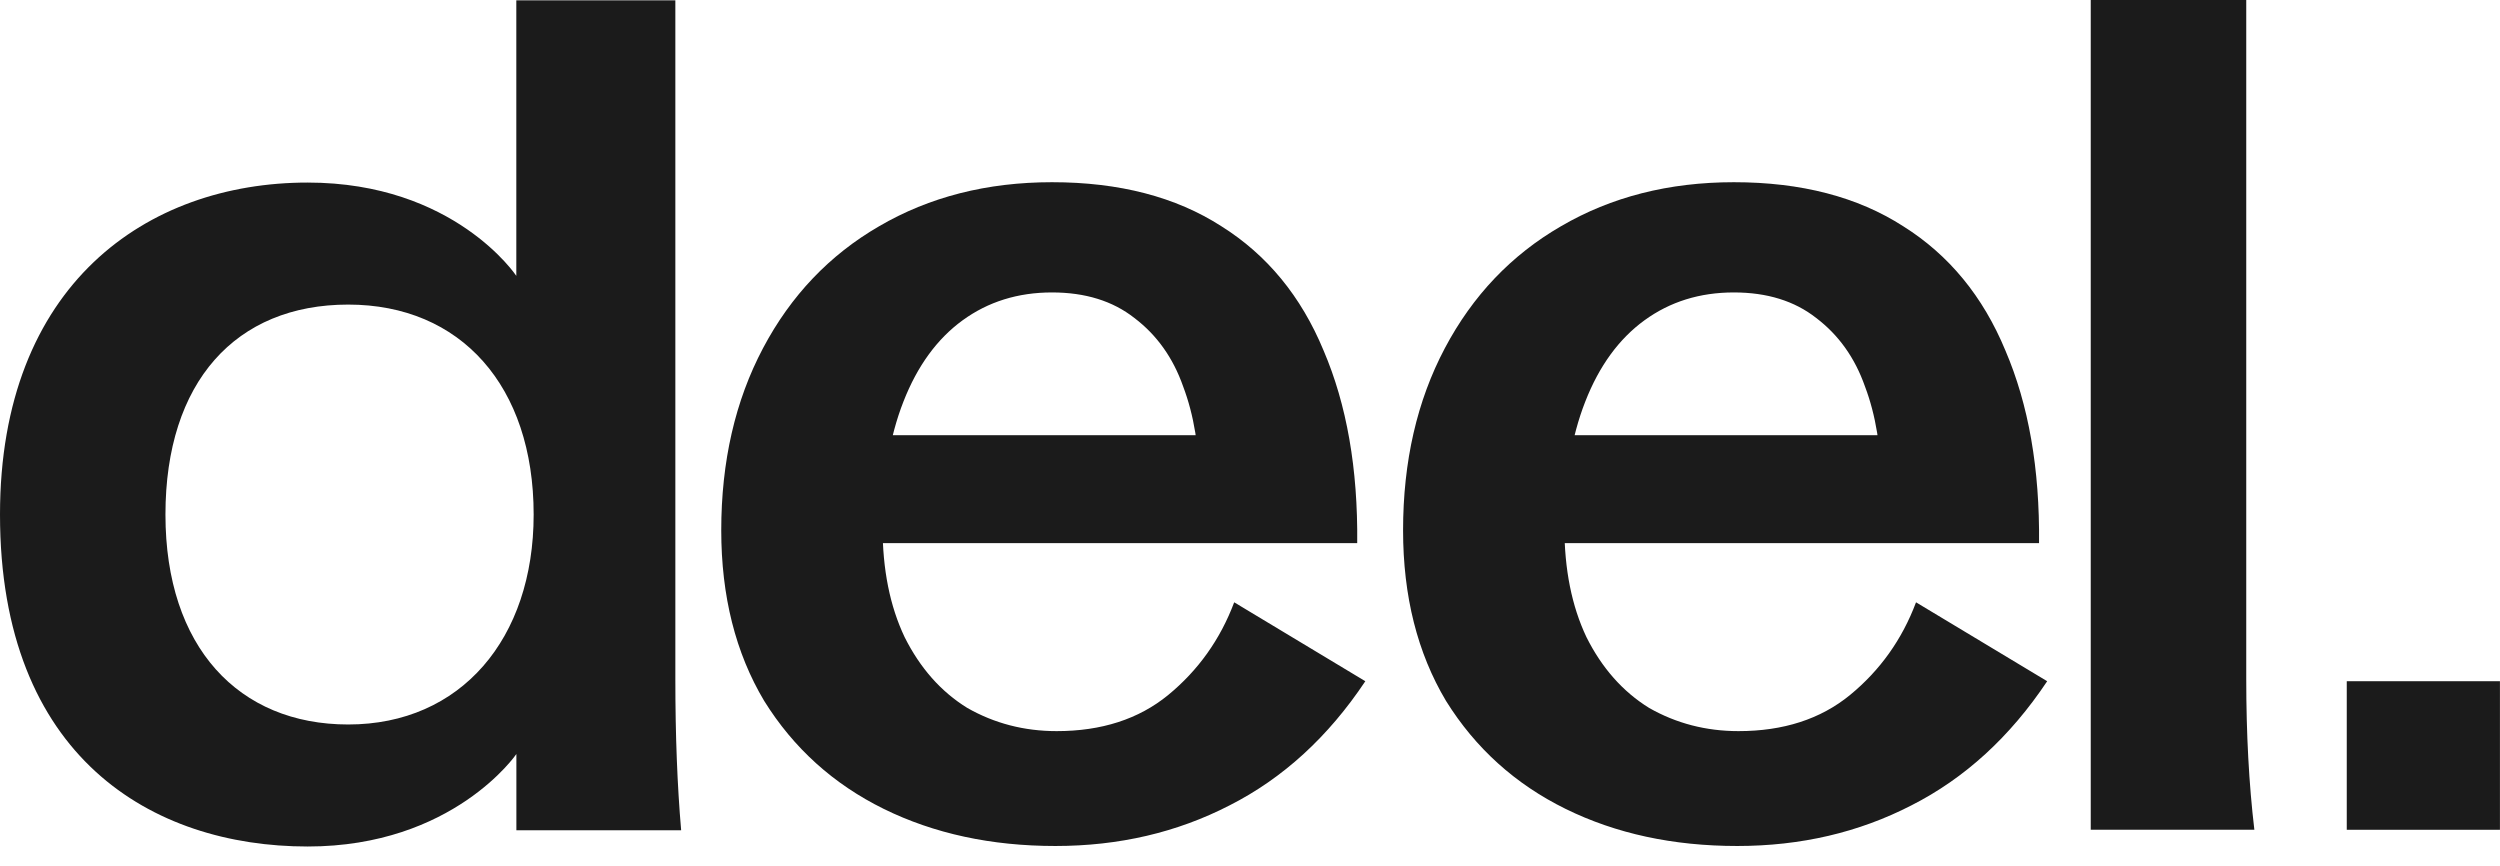
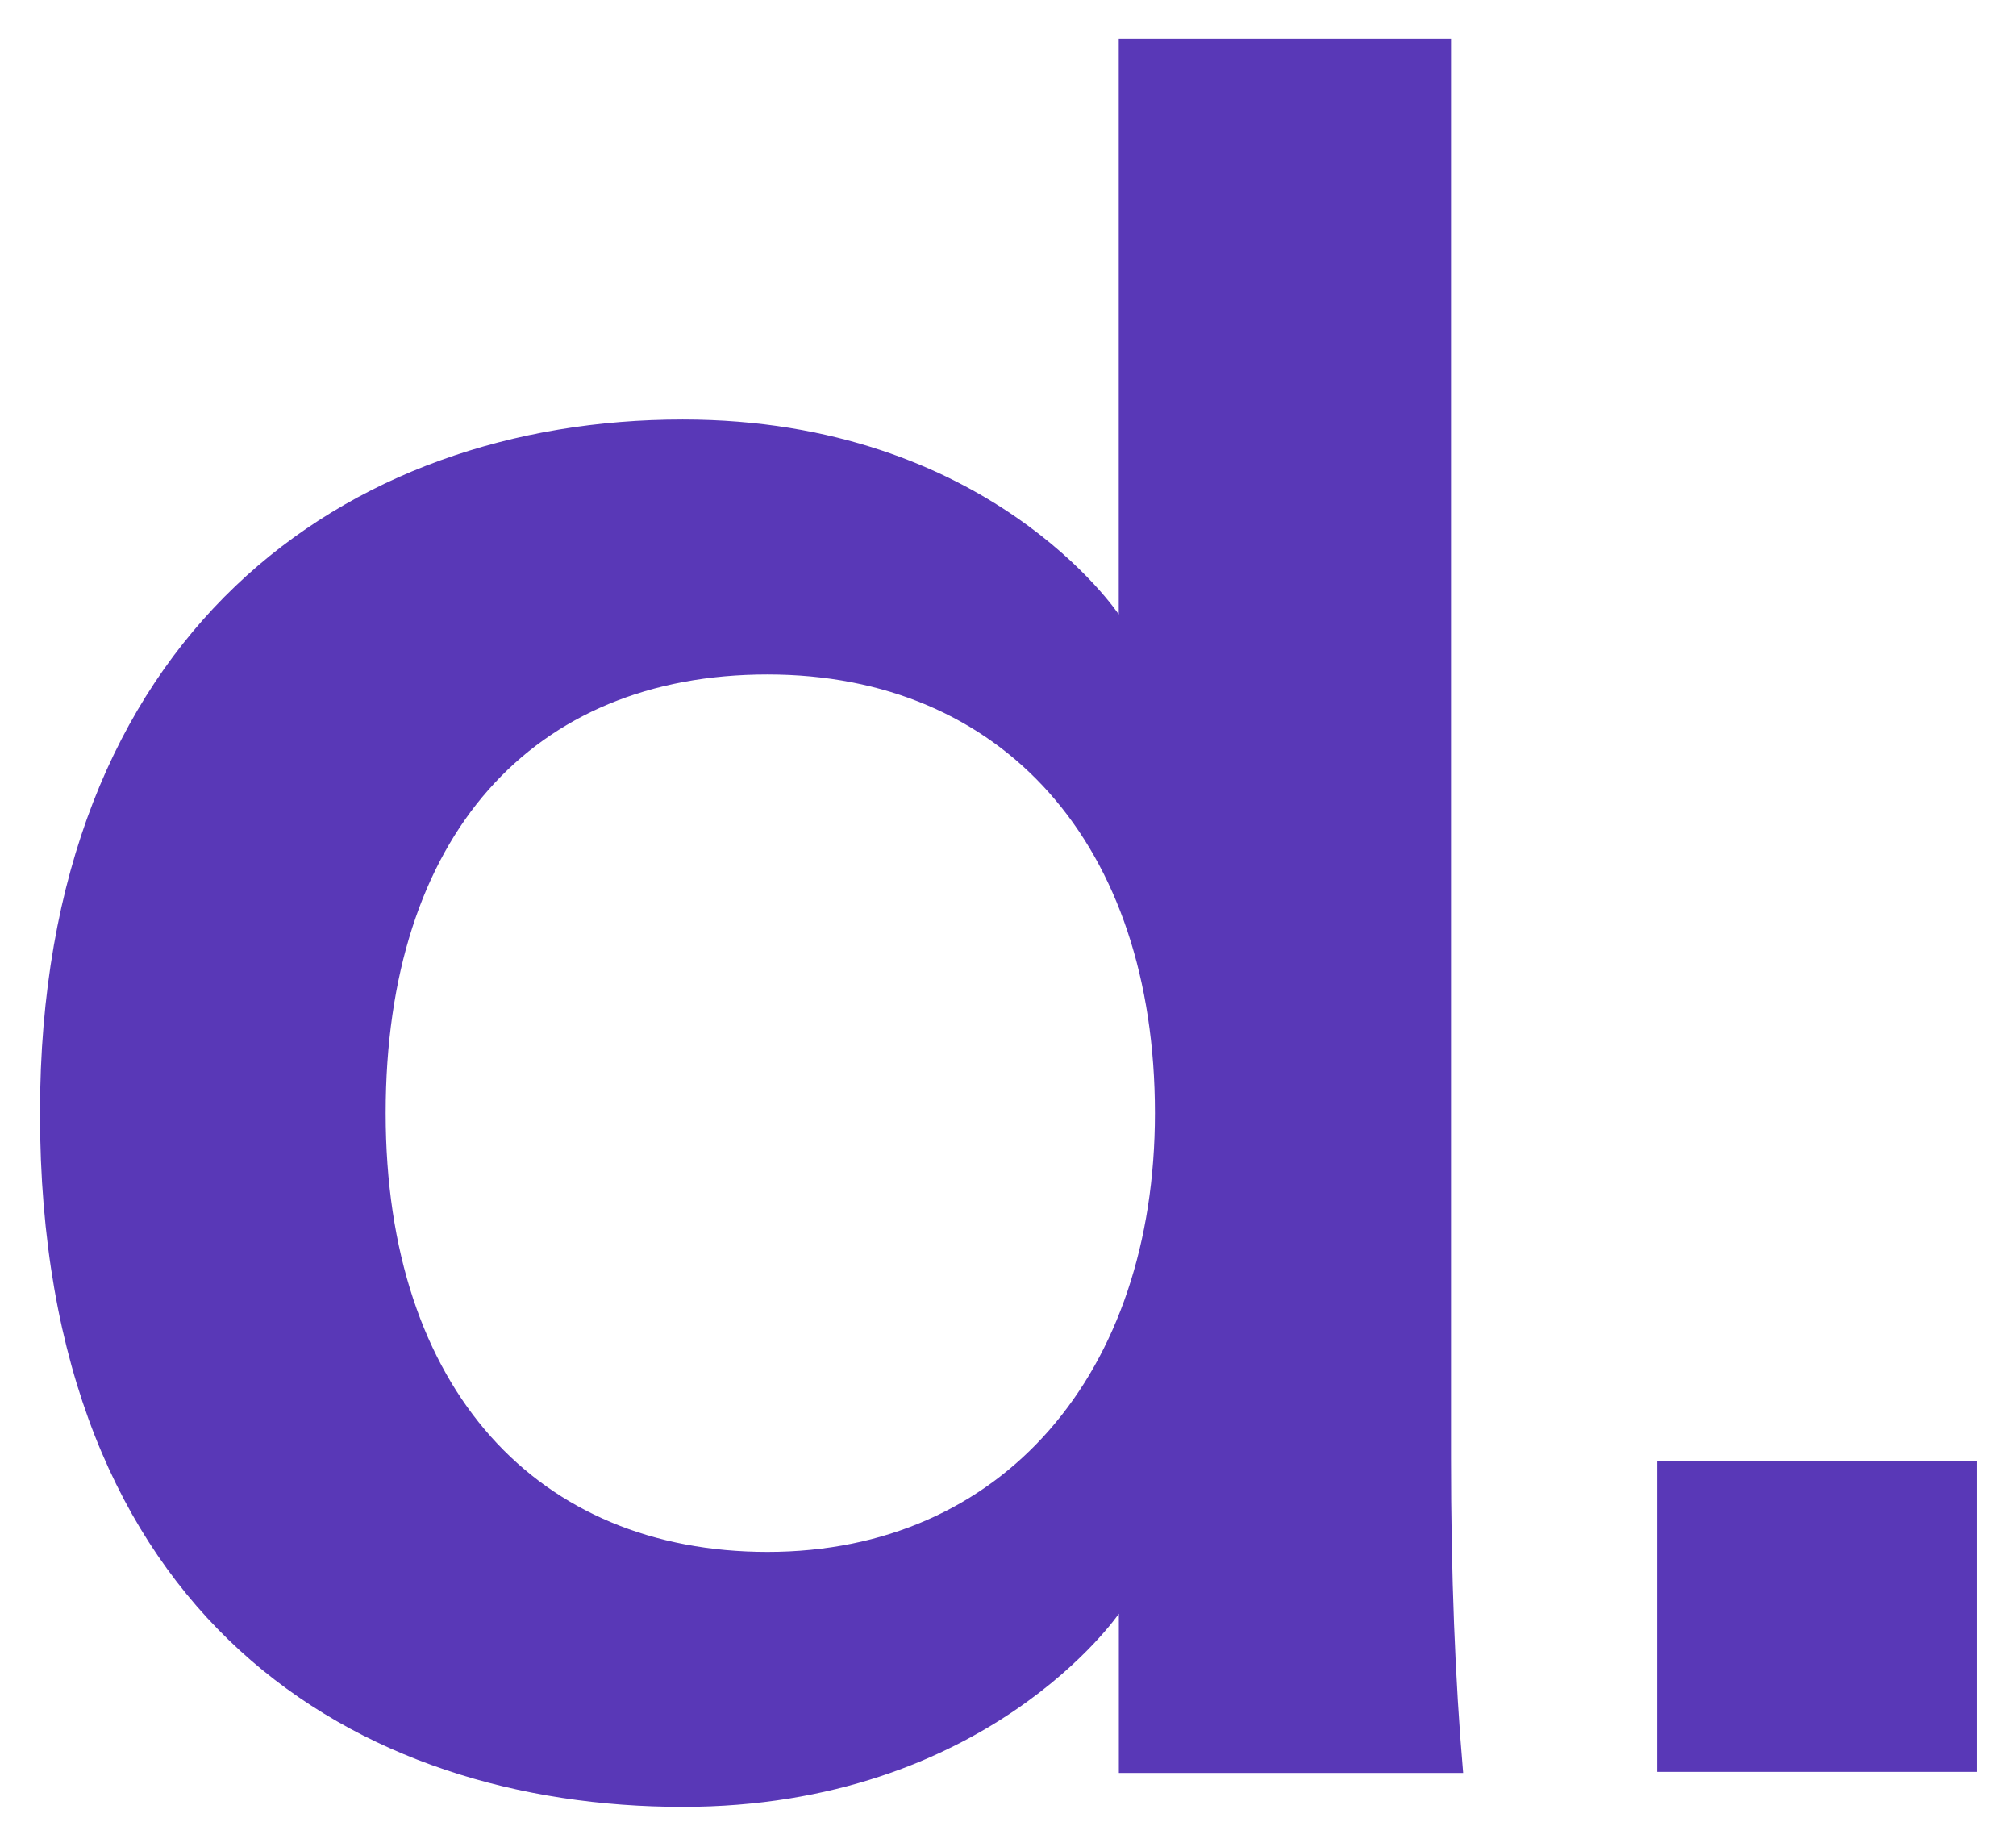
- <svg xmlns="http://www.w3.org/2000/svg" width="78" height="27" viewBox="0 0 78 27" fill="none">
-   <g id="Hug">
-     <g id="Vector">
-       <path d="M32.931 26.395C30.927 26.395 29.141 26.009 27.572 25.237C26.003 24.464 24.76 23.342 23.843 21.869C22.95 20.373 22.503 18.599 22.503 16.547C22.503 14.399 22.938 12.504 23.807 10.862C24.676 9.221 25.883 7.954 27.427 7.06C28.996 6.143 30.795 5.685 32.822 5.685C34.922 5.685 36.684 6.143 38.109 7.06C39.533 7.954 40.595 9.245 41.295 10.935C42.019 12.624 42.369 14.628 42.345 16.945H24.494V13.578H39.557L37.421 15.171C37.421 13.988 37.252 12.95 36.914 12.057C36.6 11.164 36.093 10.452 35.393 9.921C34.717 9.39 33.86 9.124 32.822 9.124C31.76 9.124 30.831 9.414 30.034 9.993C29.238 10.573 28.622 11.417 28.188 12.528C27.753 13.638 27.536 14.942 27.536 16.438C27.536 17.766 27.765 18.912 28.224 19.878C28.707 20.843 29.358 21.58 30.179 22.087C31.024 22.569 31.953 22.811 32.967 22.811C34.367 22.811 35.526 22.437 36.443 21.688C37.384 20.916 38.072 19.95 38.507 18.792L42.598 21.254C41.44 22.992 40.028 24.283 38.362 25.128C36.721 25.973 34.91 26.395 32.931 26.395Z" fill="#1B1B1B" />
-       <path d="M54.204 26.395C52.201 26.395 50.414 26.009 48.846 25.237C47.276 24.464 46.033 23.342 45.116 21.869C44.223 20.373 43.776 18.599 43.776 16.547C43.776 14.399 44.211 12.504 45.08 10.862C45.949 9.221 47.156 7.954 48.701 7.06C50.27 6.143 52.068 5.685 54.096 5.685C56.196 5.685 57.958 6.143 59.382 7.06C60.806 7.954 61.868 9.245 62.568 10.935C63.292 12.624 63.642 14.628 63.618 16.945H45.768V13.578H60.83L58.694 15.171C58.694 13.988 58.525 12.95 58.187 12.057C57.873 11.164 57.366 10.452 56.666 9.921C55.99 9.39 55.133 9.124 54.096 9.124C53.033 9.124 52.104 9.414 51.308 9.993C50.511 10.573 49.895 11.417 49.461 12.528C49.026 13.638 48.809 14.942 48.809 16.438C48.809 17.766 49.039 18.912 49.497 19.878C49.98 20.843 50.632 21.58 51.452 22.087C52.297 22.569 53.227 22.811 54.24 22.811C55.64 22.811 56.799 22.437 57.716 21.688C58.658 20.916 59.346 19.95 59.78 18.792L63.872 21.254C62.713 22.992 61.301 24.283 59.635 25.128C57.994 25.973 56.184 26.395 54.204 26.395Z" fill="#1B1B1B" />
-       <path d="M65.231 0H70.083V21.181C70.083 22.895 70.167 24.464 70.336 25.888H65.231V0Z" fill="#1B1B1B" />
-       <path d="M0 16.054C0 8.883 4.577 5.696 9.597 5.696C14.178 5.696 16.109 8.607 16.109 8.607V0.01H21.071V21.197C21.071 22.936 21.131 24.505 21.252 25.905H16.111V23.526C16.111 23.526 14.142 26.411 9.598 26.411C4.754 26.411 0 23.631 0 16.054ZM10.864 22.604C14.378 22.604 16.65 19.93 16.65 16.054C16.65 12.042 14.376 9.503 10.864 9.503C7.352 9.503 5.162 11.917 5.162 16.054C5.162 20.19 7.444 22.604 10.864 22.604Z" fill="#1B1B1B" />
-     </g>
-     <path id="." d="M73.219 21.254H77.998V25.889H73.219V21.254Z" fill="#1B1B1B" />
-   </g>
+ <svg xmlns="http://www.w3.org/2000/svg" viewBox="50.342 48.436 158.914 145.549" fill="none">
+   <path d="M53.494 136.168C53.494 98.316 77.656 81.496 104.151 81.496C128.332 81.496 138.529 96.859 138.529 96.859V51.478H164.719V163.316C164.719 172.497 165.035 180.78 165.675 188.167H138.537V175.615C138.537 175.615 128.146 190.84 104.16 190.84C78.589 190.84 53.494 176.167 53.494 136.168ZM110.84 170.745C129.389 170.745 141.381 156.627 141.381 136.168C141.381 114.993 129.381 101.591 110.84 101.591C92.3 101.591 80.743 114.331 80.743 136.168C80.743 158.004 92.787 170.745 110.84 170.745Z" fill="#5938B7" />
+   <path d="M180.975 163.616H206.203V188.08H180.975V163.616Z" fill="#5938B7" />
</svg>
